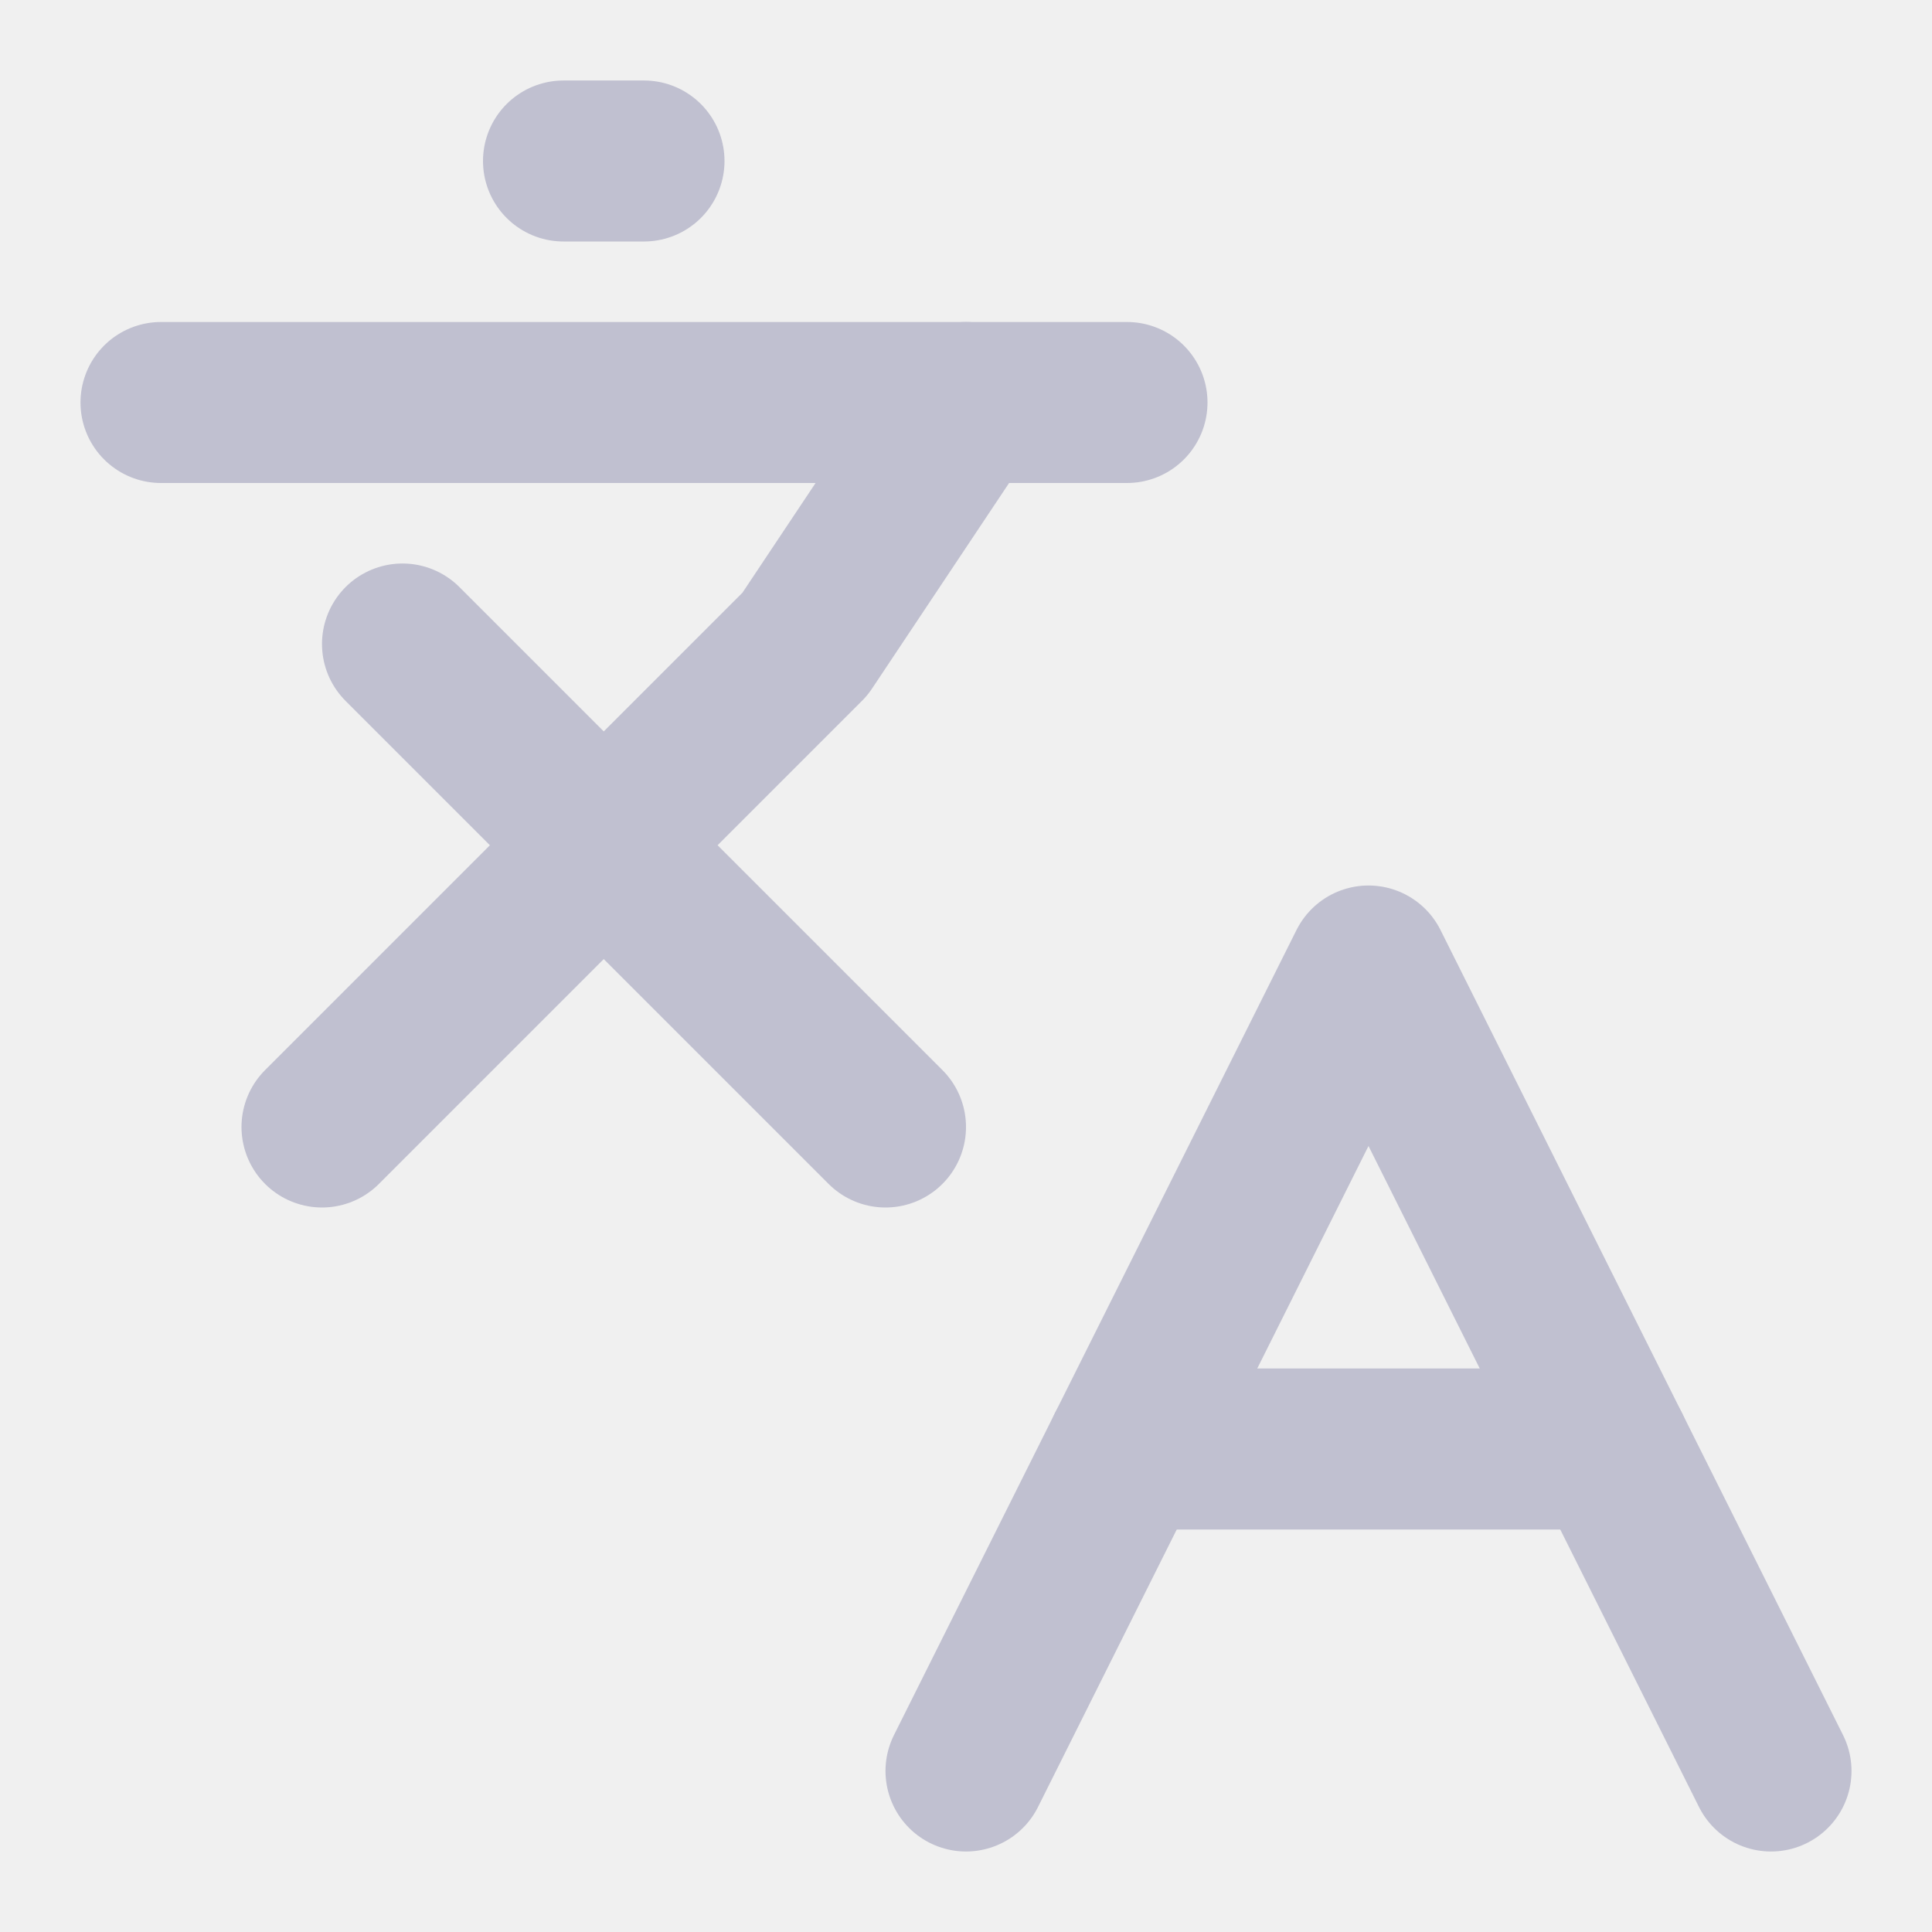
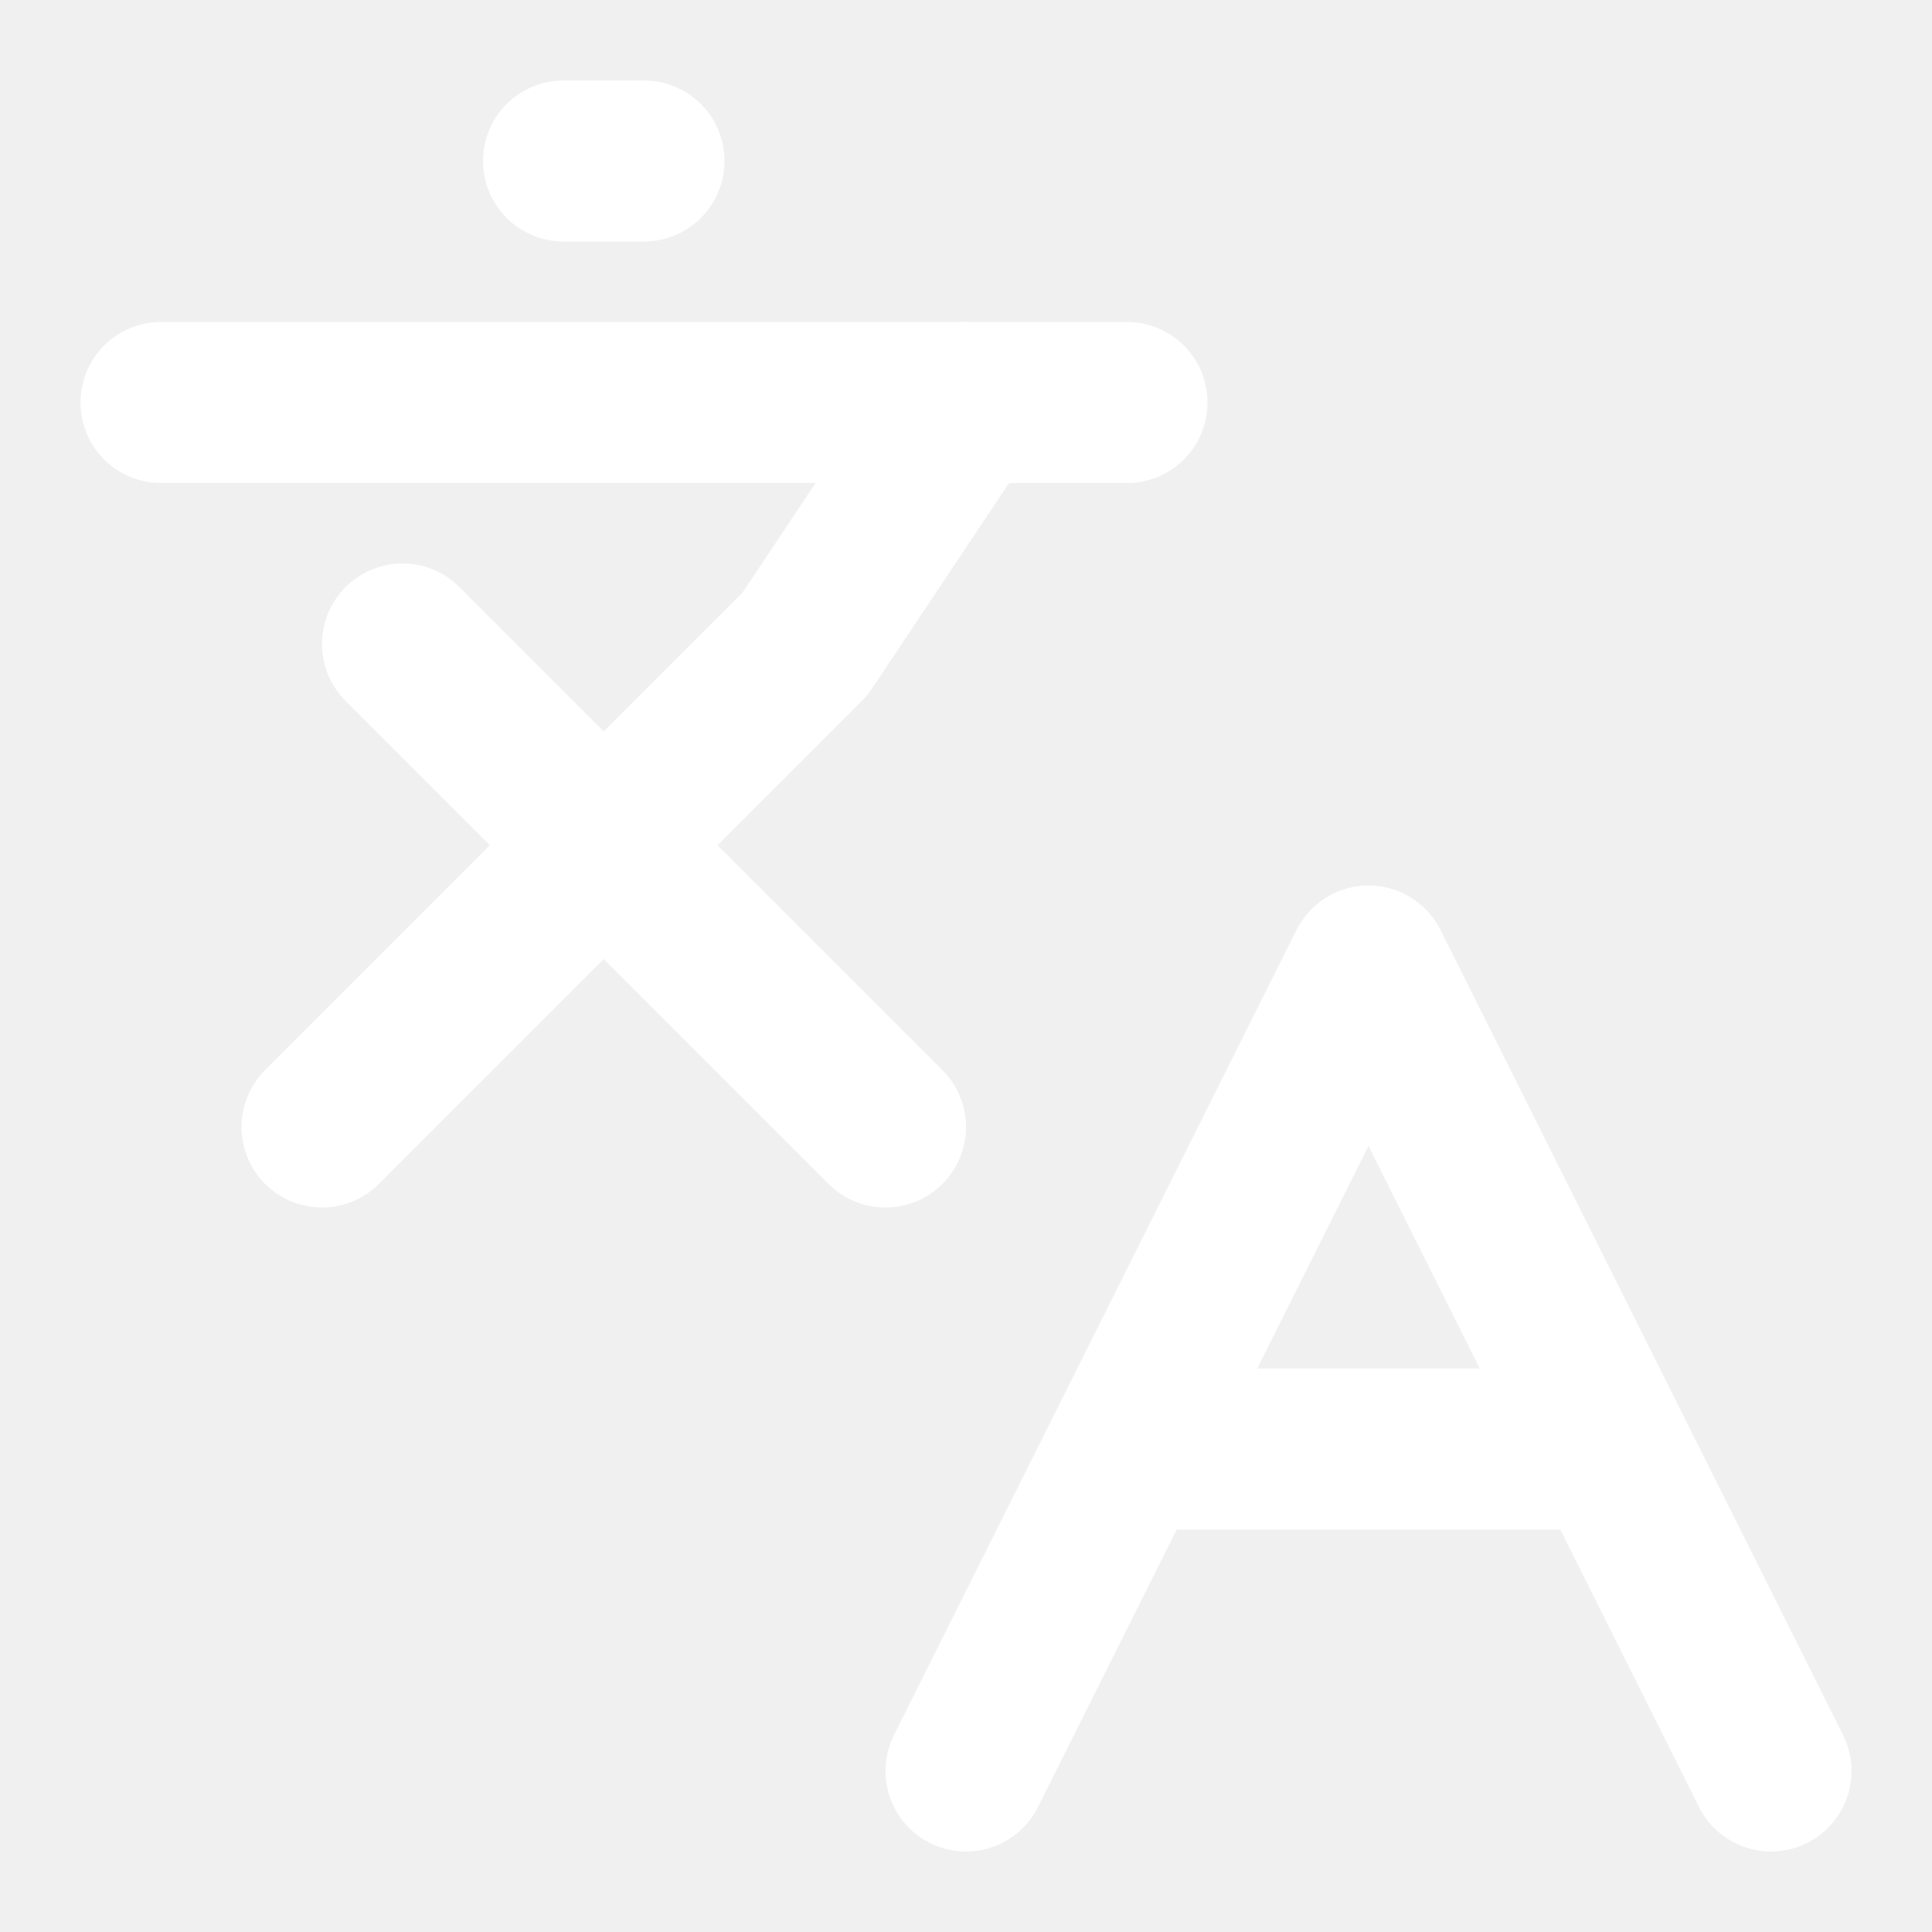
- <svg xmlns="http://www.w3.org/2000/svg" viewBox="0 0 24 24" fill="none" stroke="#C0C0D0" stroke-width="2" stroke-linecap="round" stroke-linejoin="round">
+ <svg xmlns="http://www.w3.org/2000/svg" viewBox="0 0 24 24" fill="none" stroke="#FFFFFF" stroke-width="2" stroke-linecap="round" stroke-linejoin="round">
  <path d="m5 8 6 6" />
  <path d="m4 14 6-6 2-3" />
  <path d="M2 5h12" />
  <path d="M7 2h1" />
  <path d="m22 22-5-10-5 10" />
  <path d="M14 18h6" />
</svg>
